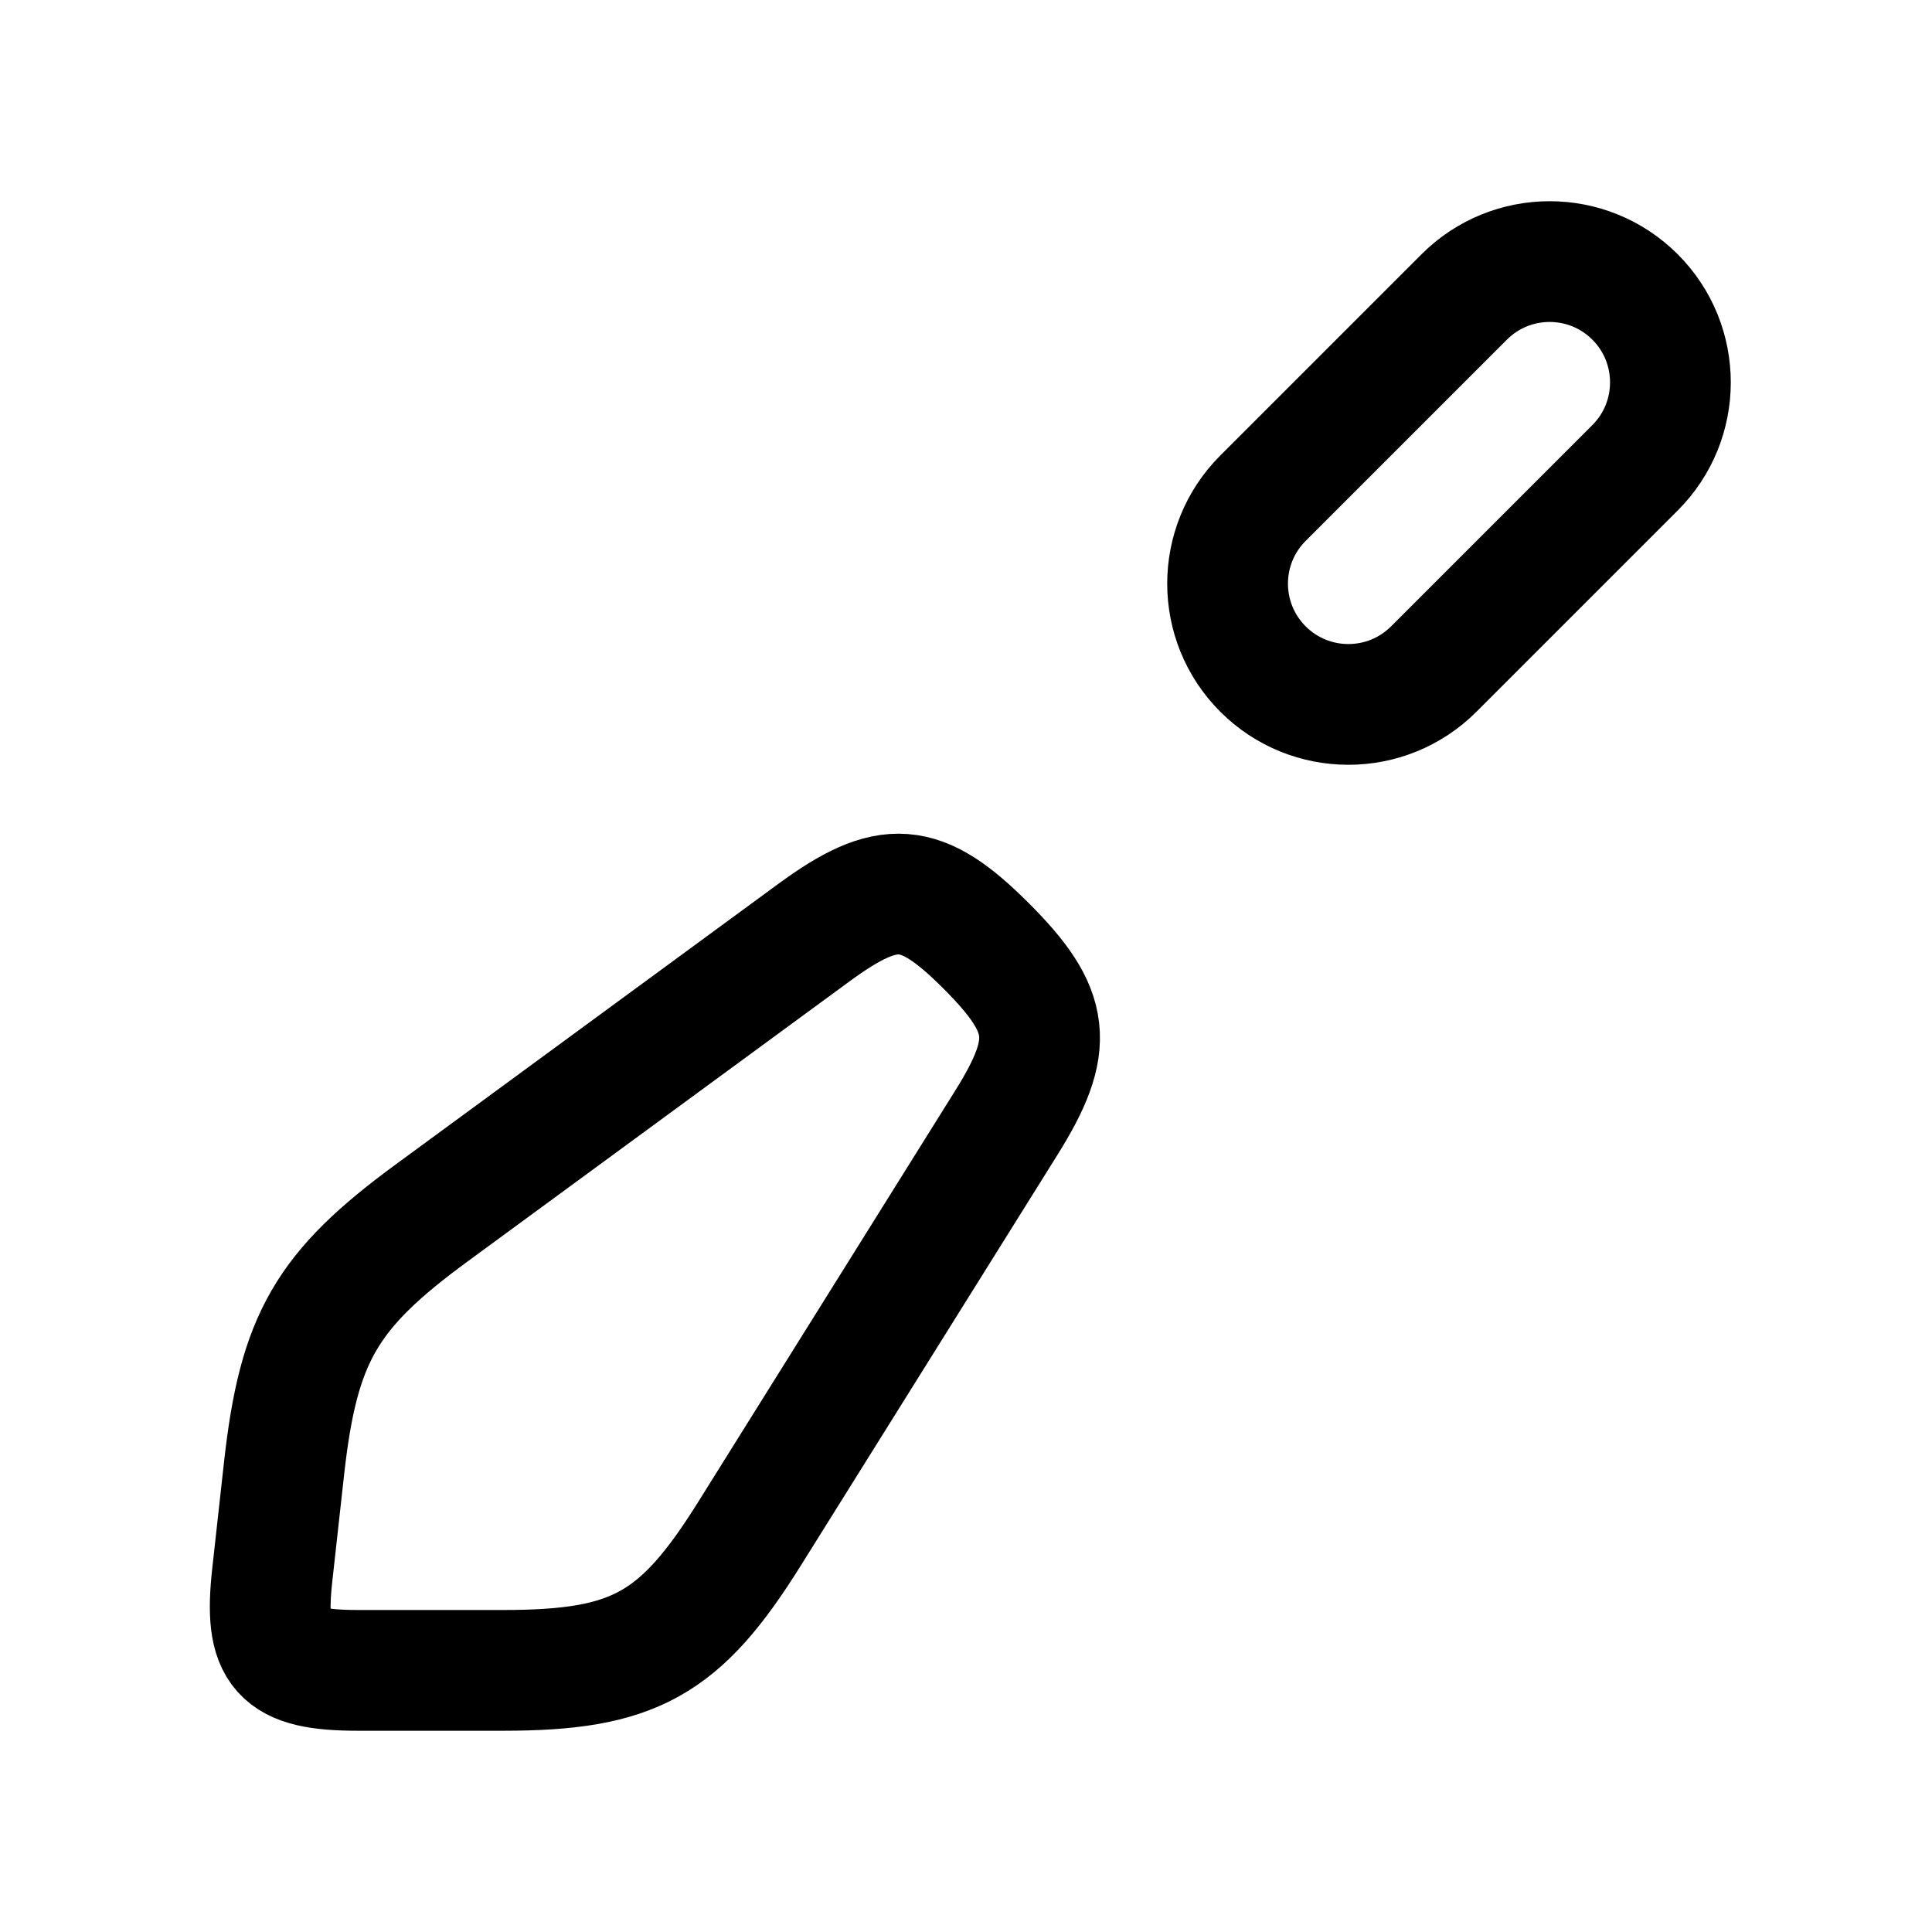
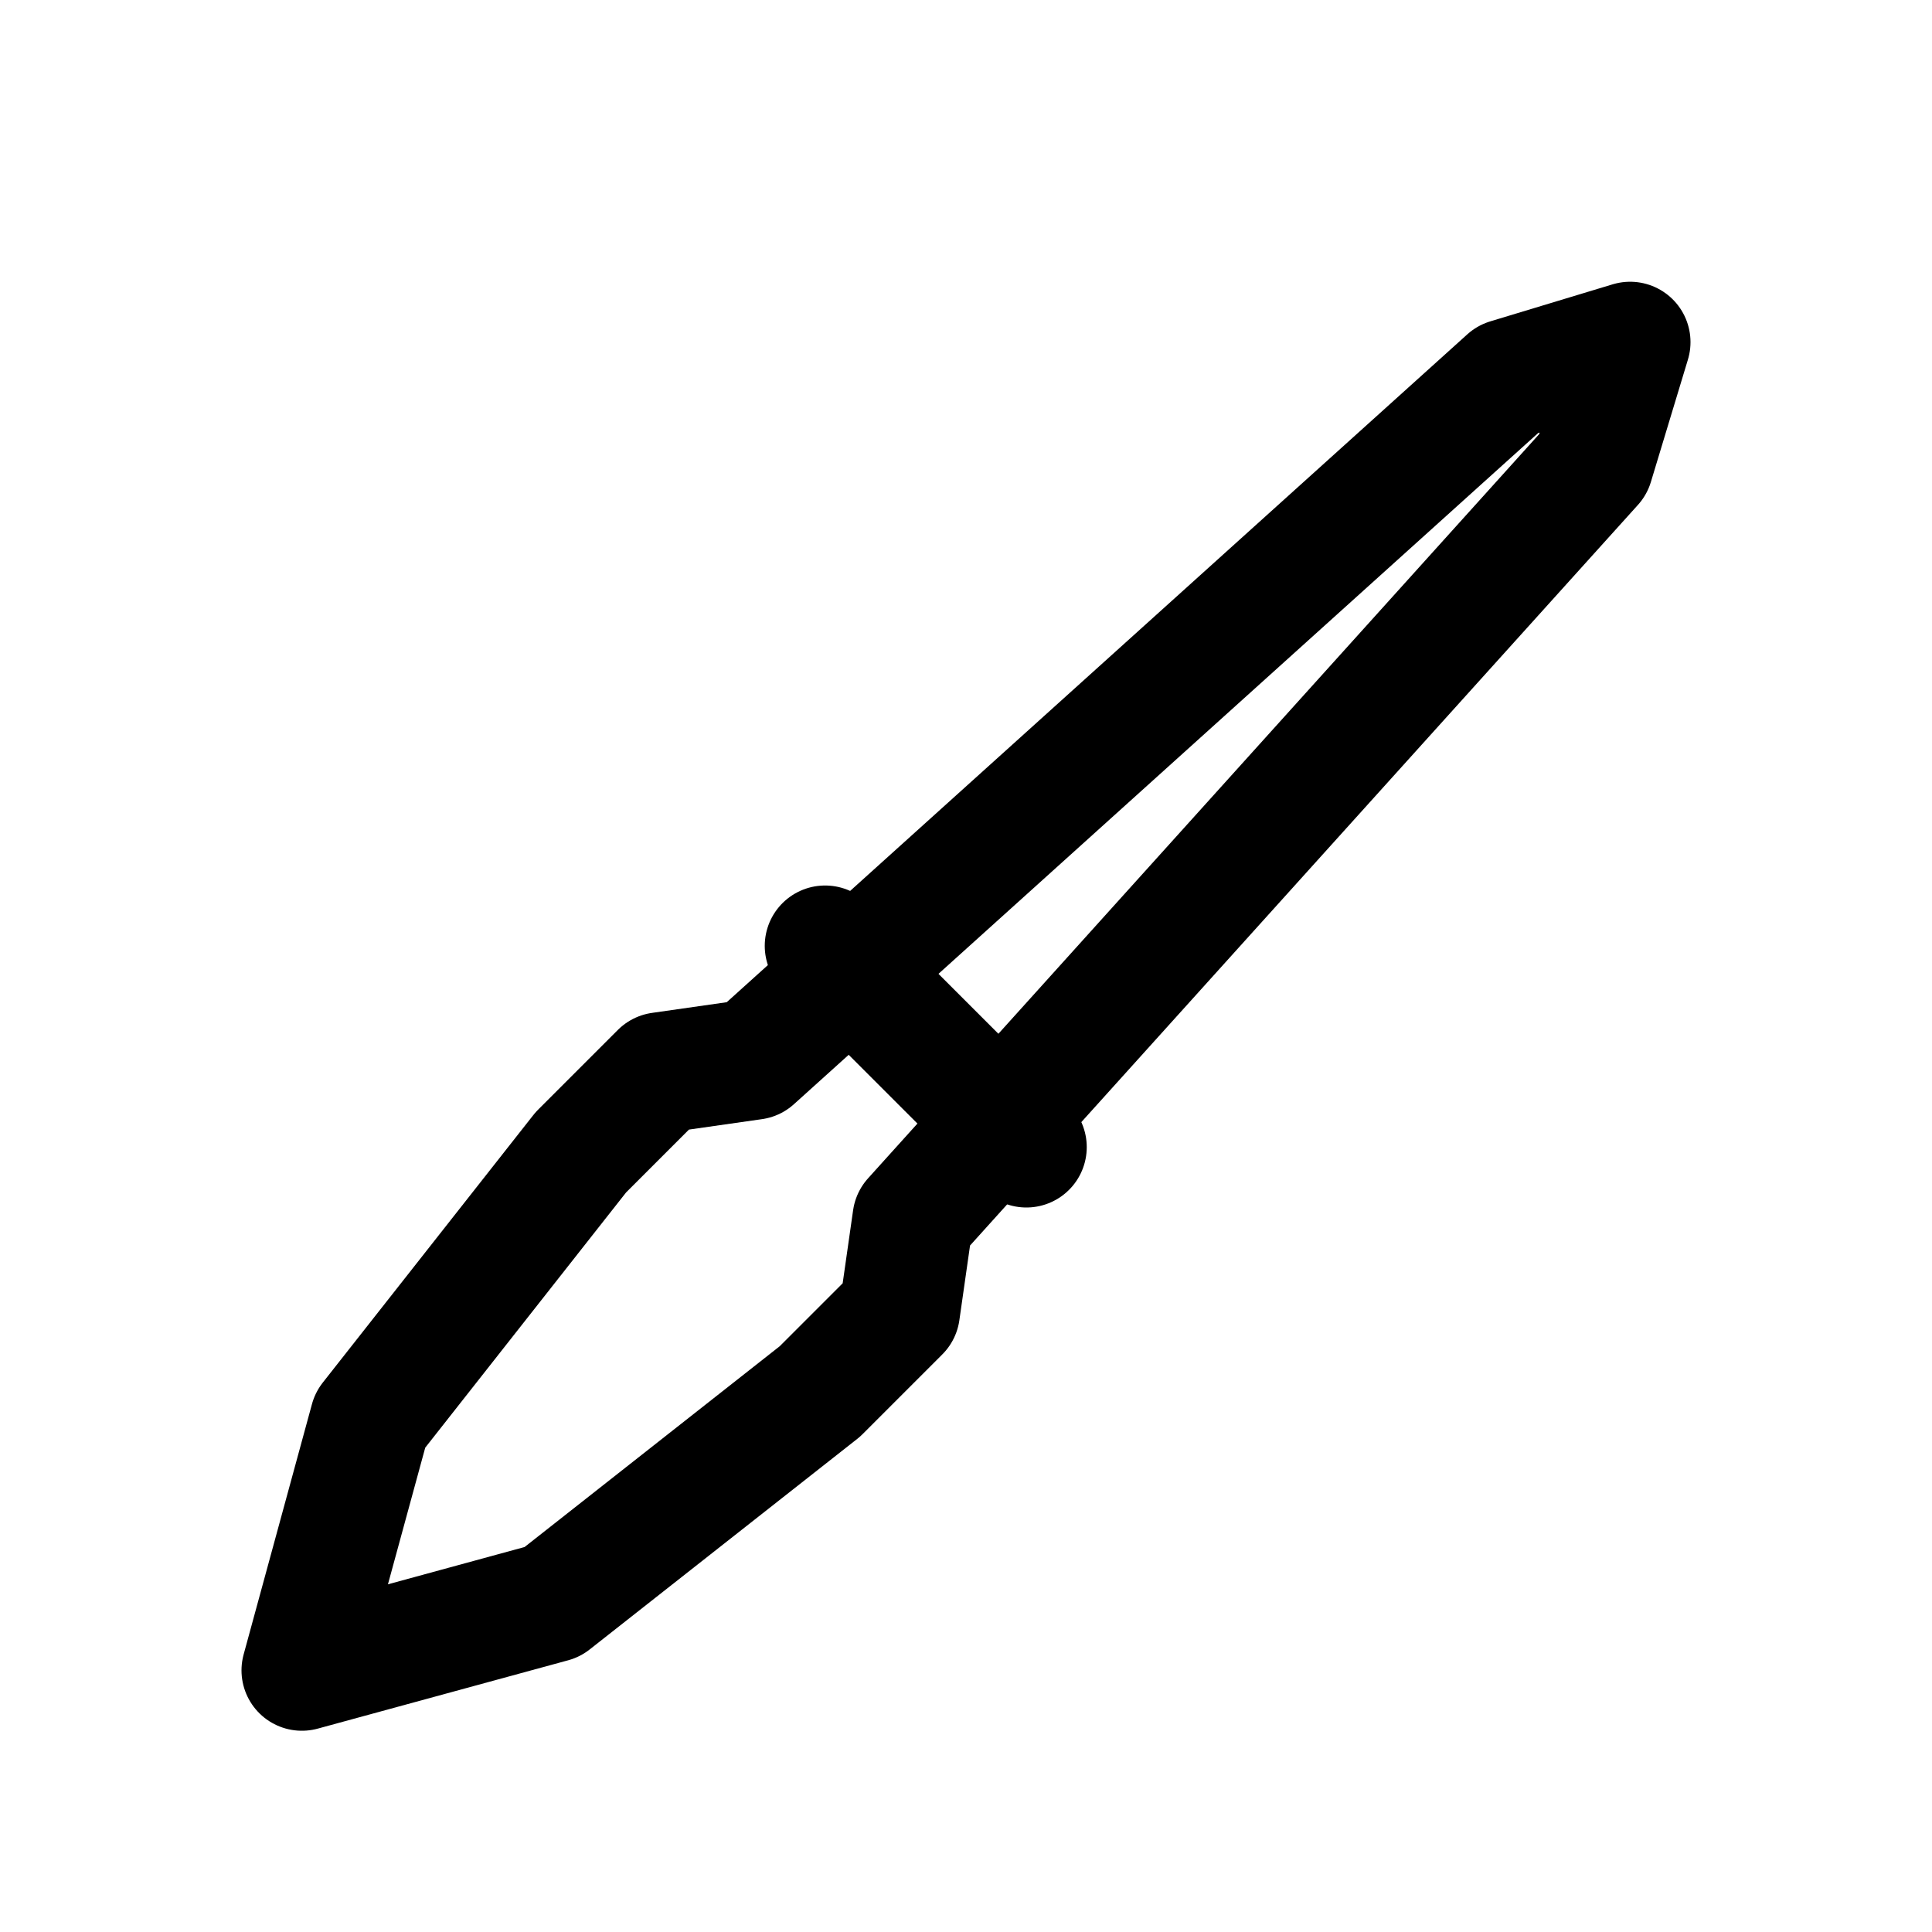
<svg xmlns="http://www.w3.org/2000/svg" width="24" height="24" viewBox="0 0 24 24" fill="none" stroke="currentColor" stroke-width="1.5" stroke-linecap="round" stroke-linejoin="round">
-   <path d="m18.189 3.689-2.5 2.5a1.5 1.5 0 0 0 2.122 2.122l2.5-2.5a1.5 1.5 0 0 0-2.122-2.122" />
-   <path d="M12.25 11.75c.813.813.859 1.225.25 2.199l-3.19 5.105c-.861 1.378-1.435 1.696-3.06 1.696h-1.8c-.975 0-1.175-.224-1.067-1.193l.146-1.319c.18-1.615.523-2.21 1.834-3.171l4.747-3.481c.926-.679 1.328-.648 2.14.164" />
+   <path d="m3.75 20.75 3.111-.849 3.324-2.616.99-.99.165-1.155 8.45-9.37.46-1.52-1.52.46-9.37 8.45-1.155.165-.99.99-2.616 3.324z" />
+   <path d="m10.25 11.75 2.5 2.5" />
</svg>
